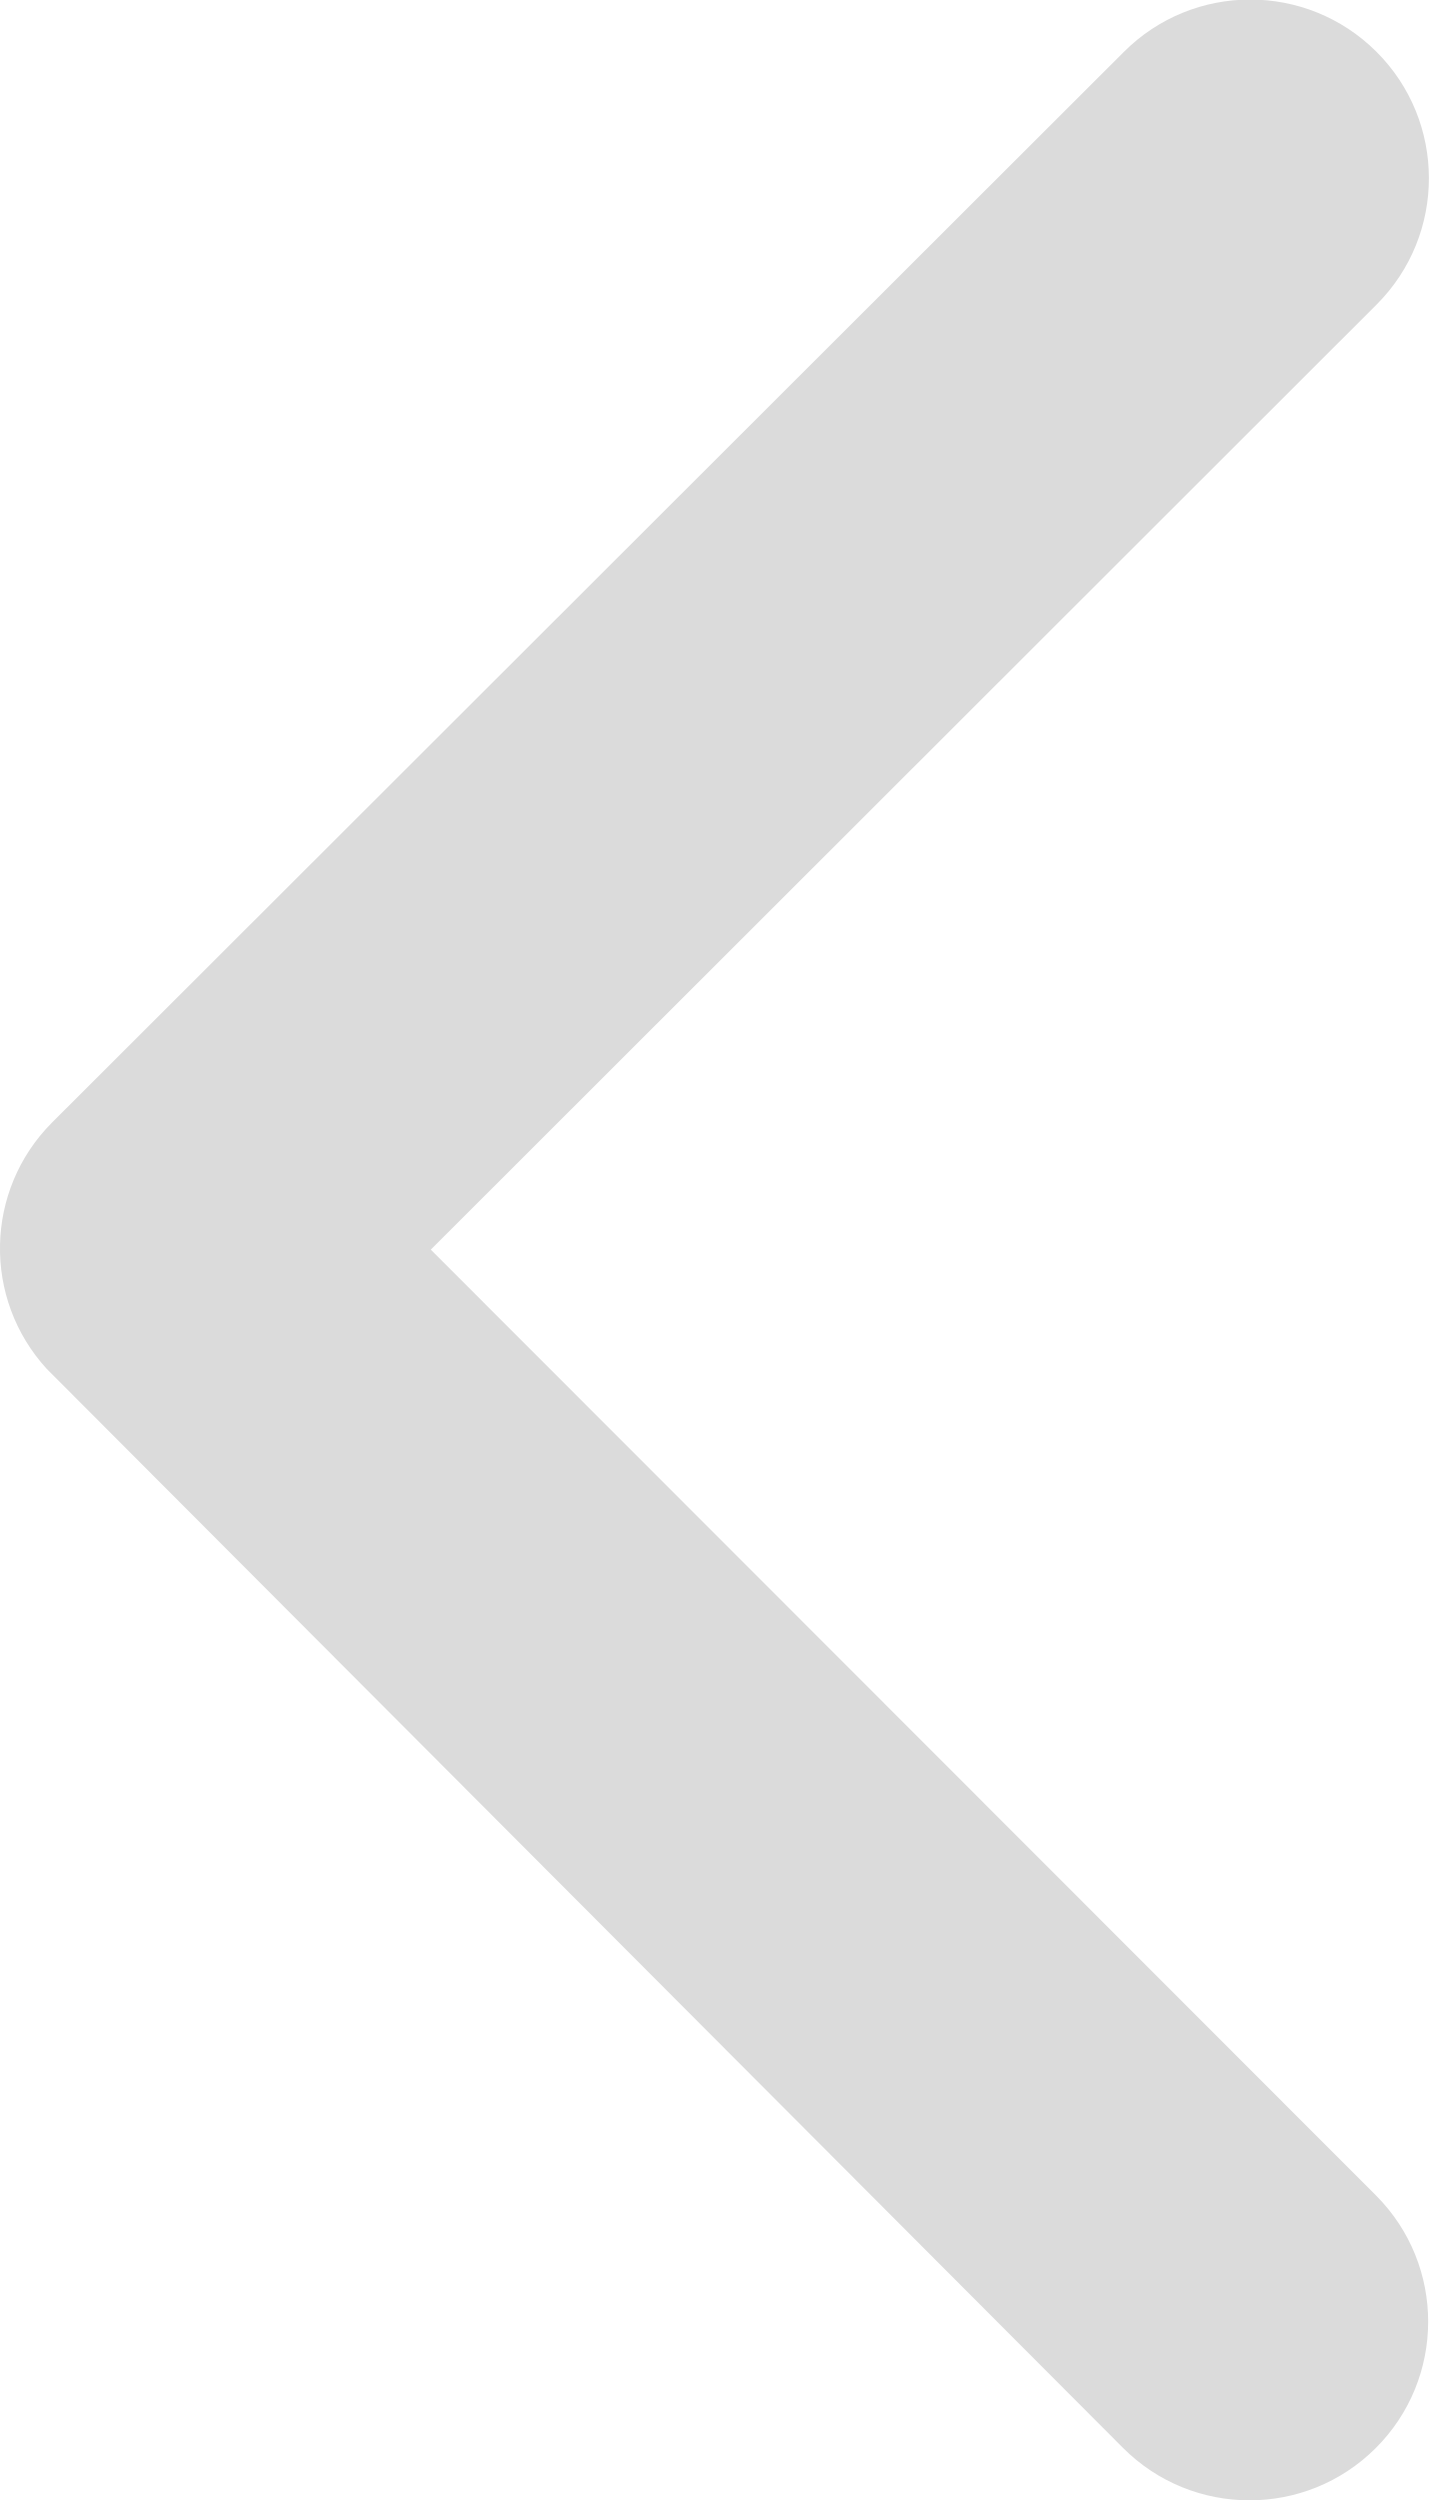
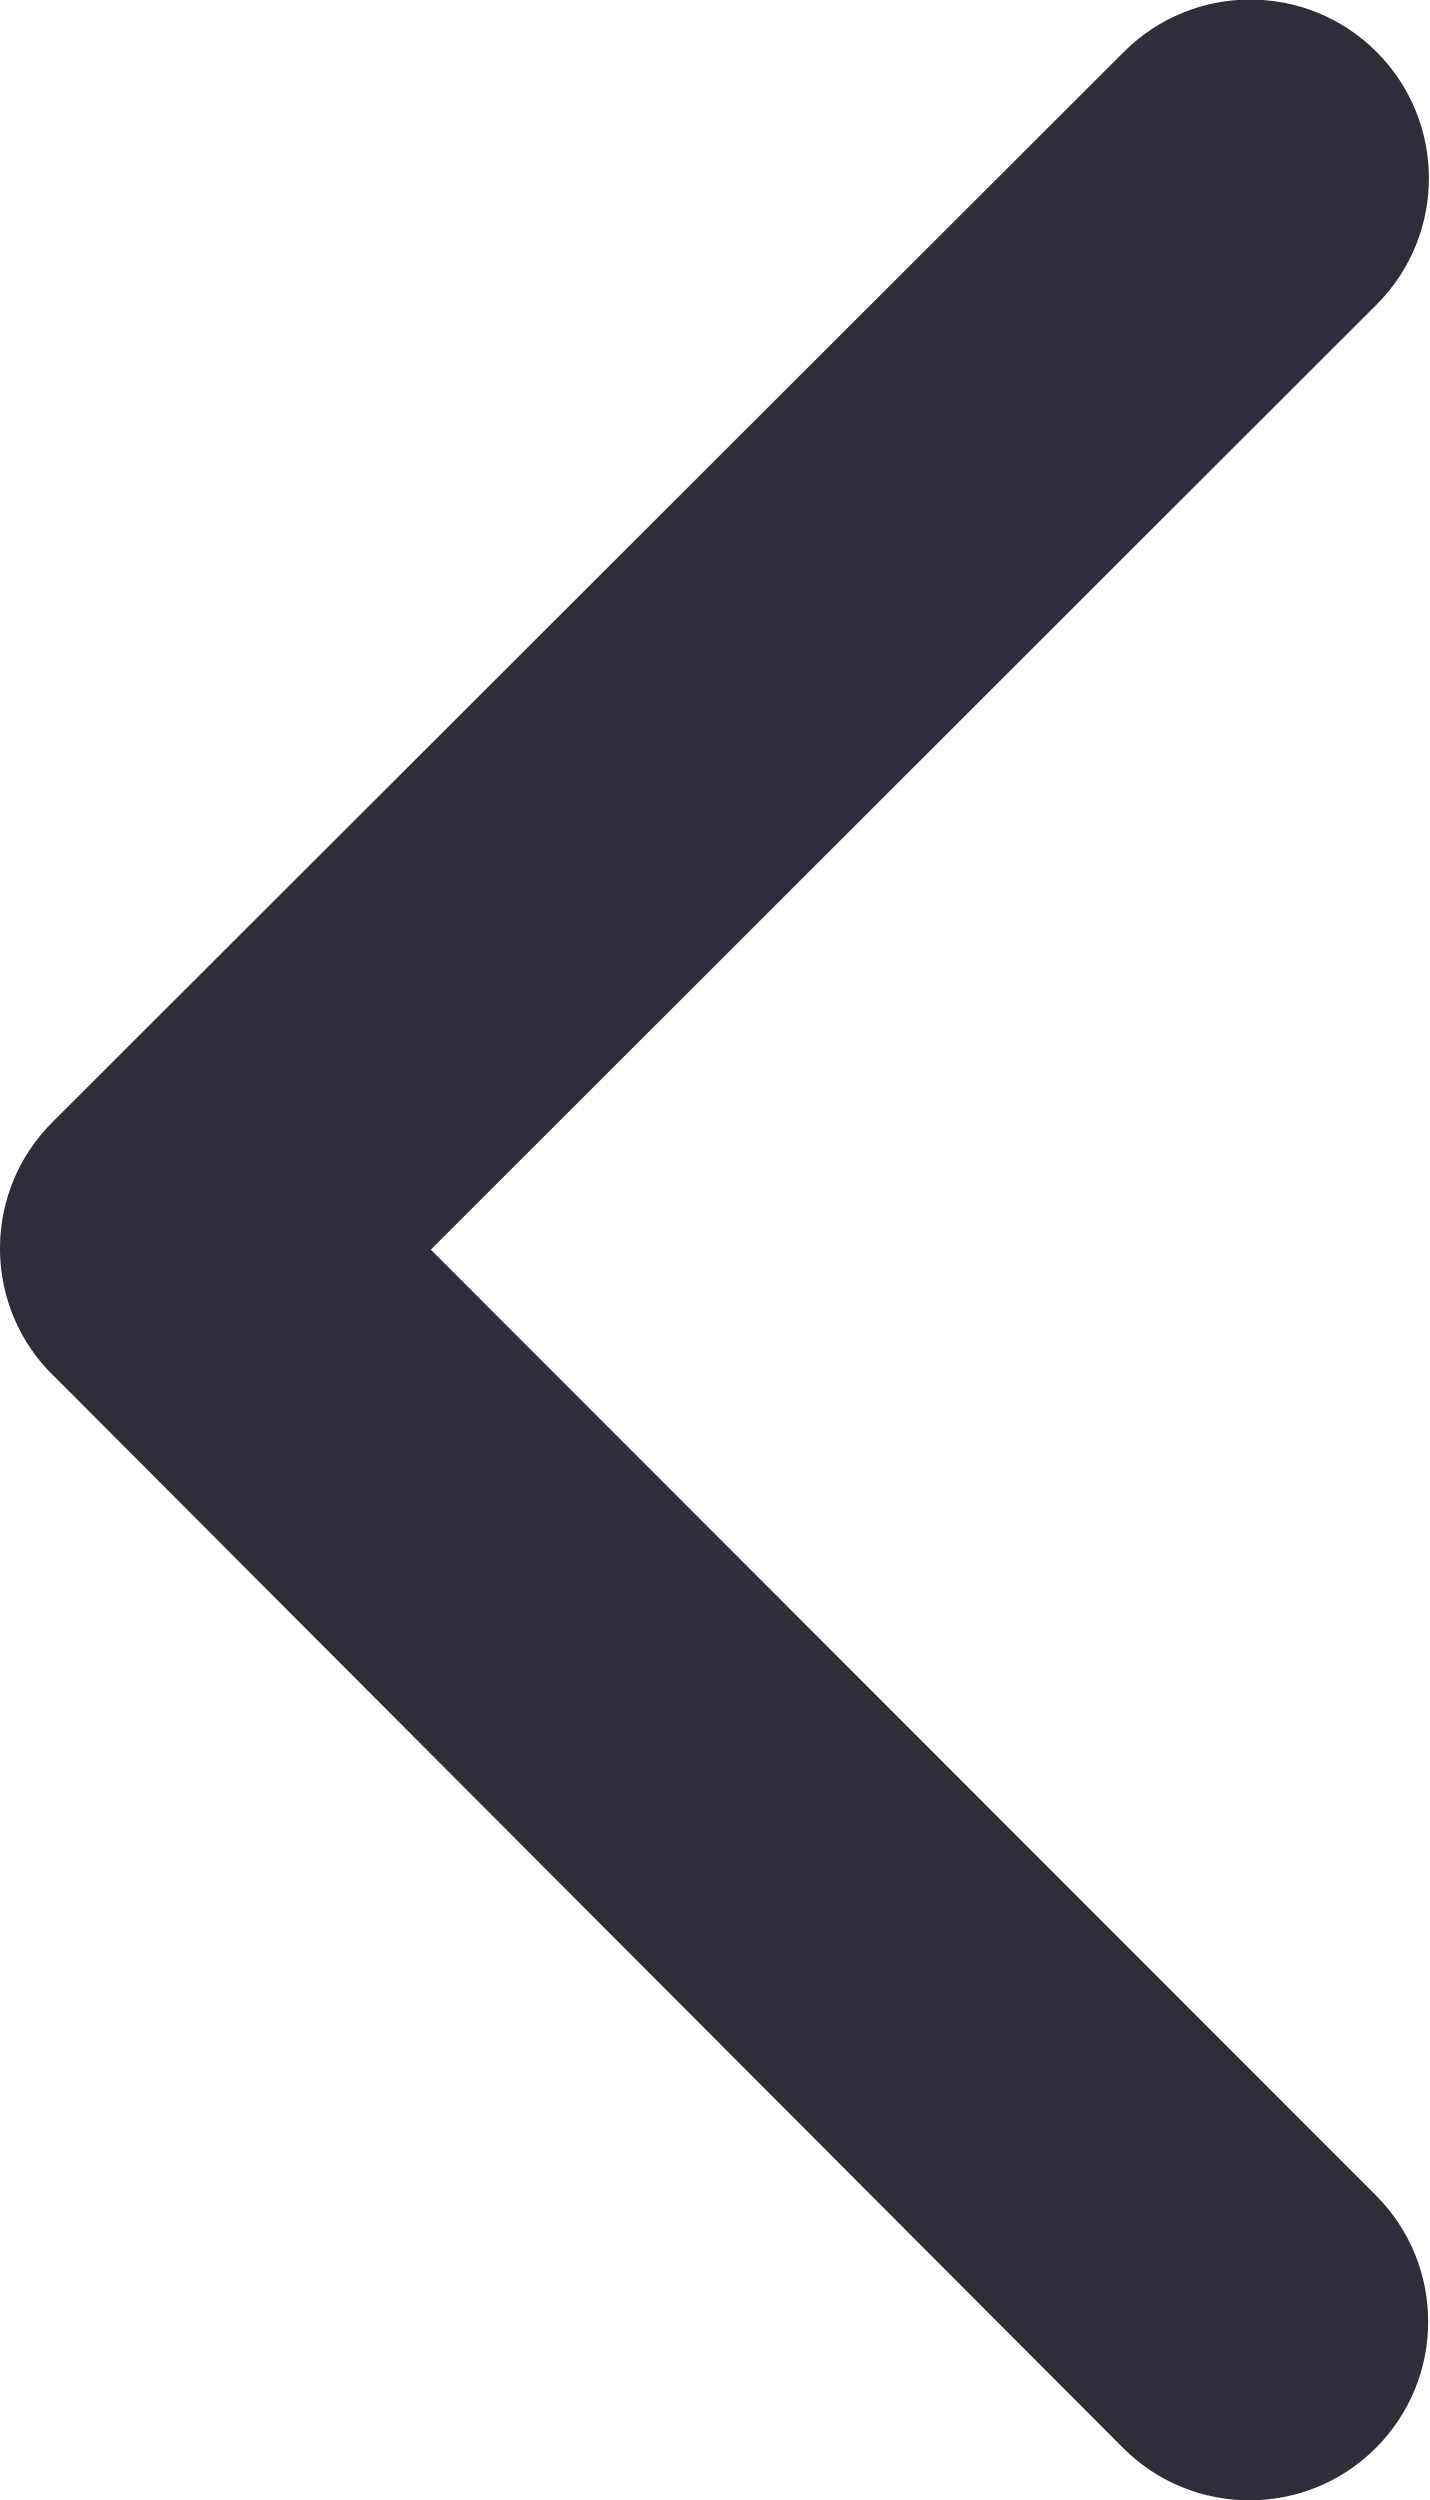
<svg xmlns="http://www.w3.org/2000/svg" width="13.503" height="23.619" viewBox="0 0 13.503 23.619">
-   <path id="Icon_ionic-ios-arrow-back" data-name="Icon ionic-ios-arrow-back" d="M15.321,18l8.937-8.93a1.688,1.688,0,0,0-2.391-2.384L11.742,16.8a1.685,1.685,0,0,0-.049,2.327L21.86,29.32a1.688,1.688,0,0,0,2.391-2.384Z" transform="translate(-11.251 -6.194)" fill="#dbdbdb" />
+   <path id="Icon_ionic-ios-arrow-back" data-name="Icon ionic-ios-arrow-back" d="M15.321,18l8.937-8.93a1.688,1.688,0,0,0-2.391-2.384L11.742,16.8a1.685,1.685,0,0,0-.049,2.327L21.86,29.32a1.688,1.688,0,0,0,2.391-2.384Z" transform="translate(-11.251 -6.194)" fill="#2E2E3A" />
</svg>
